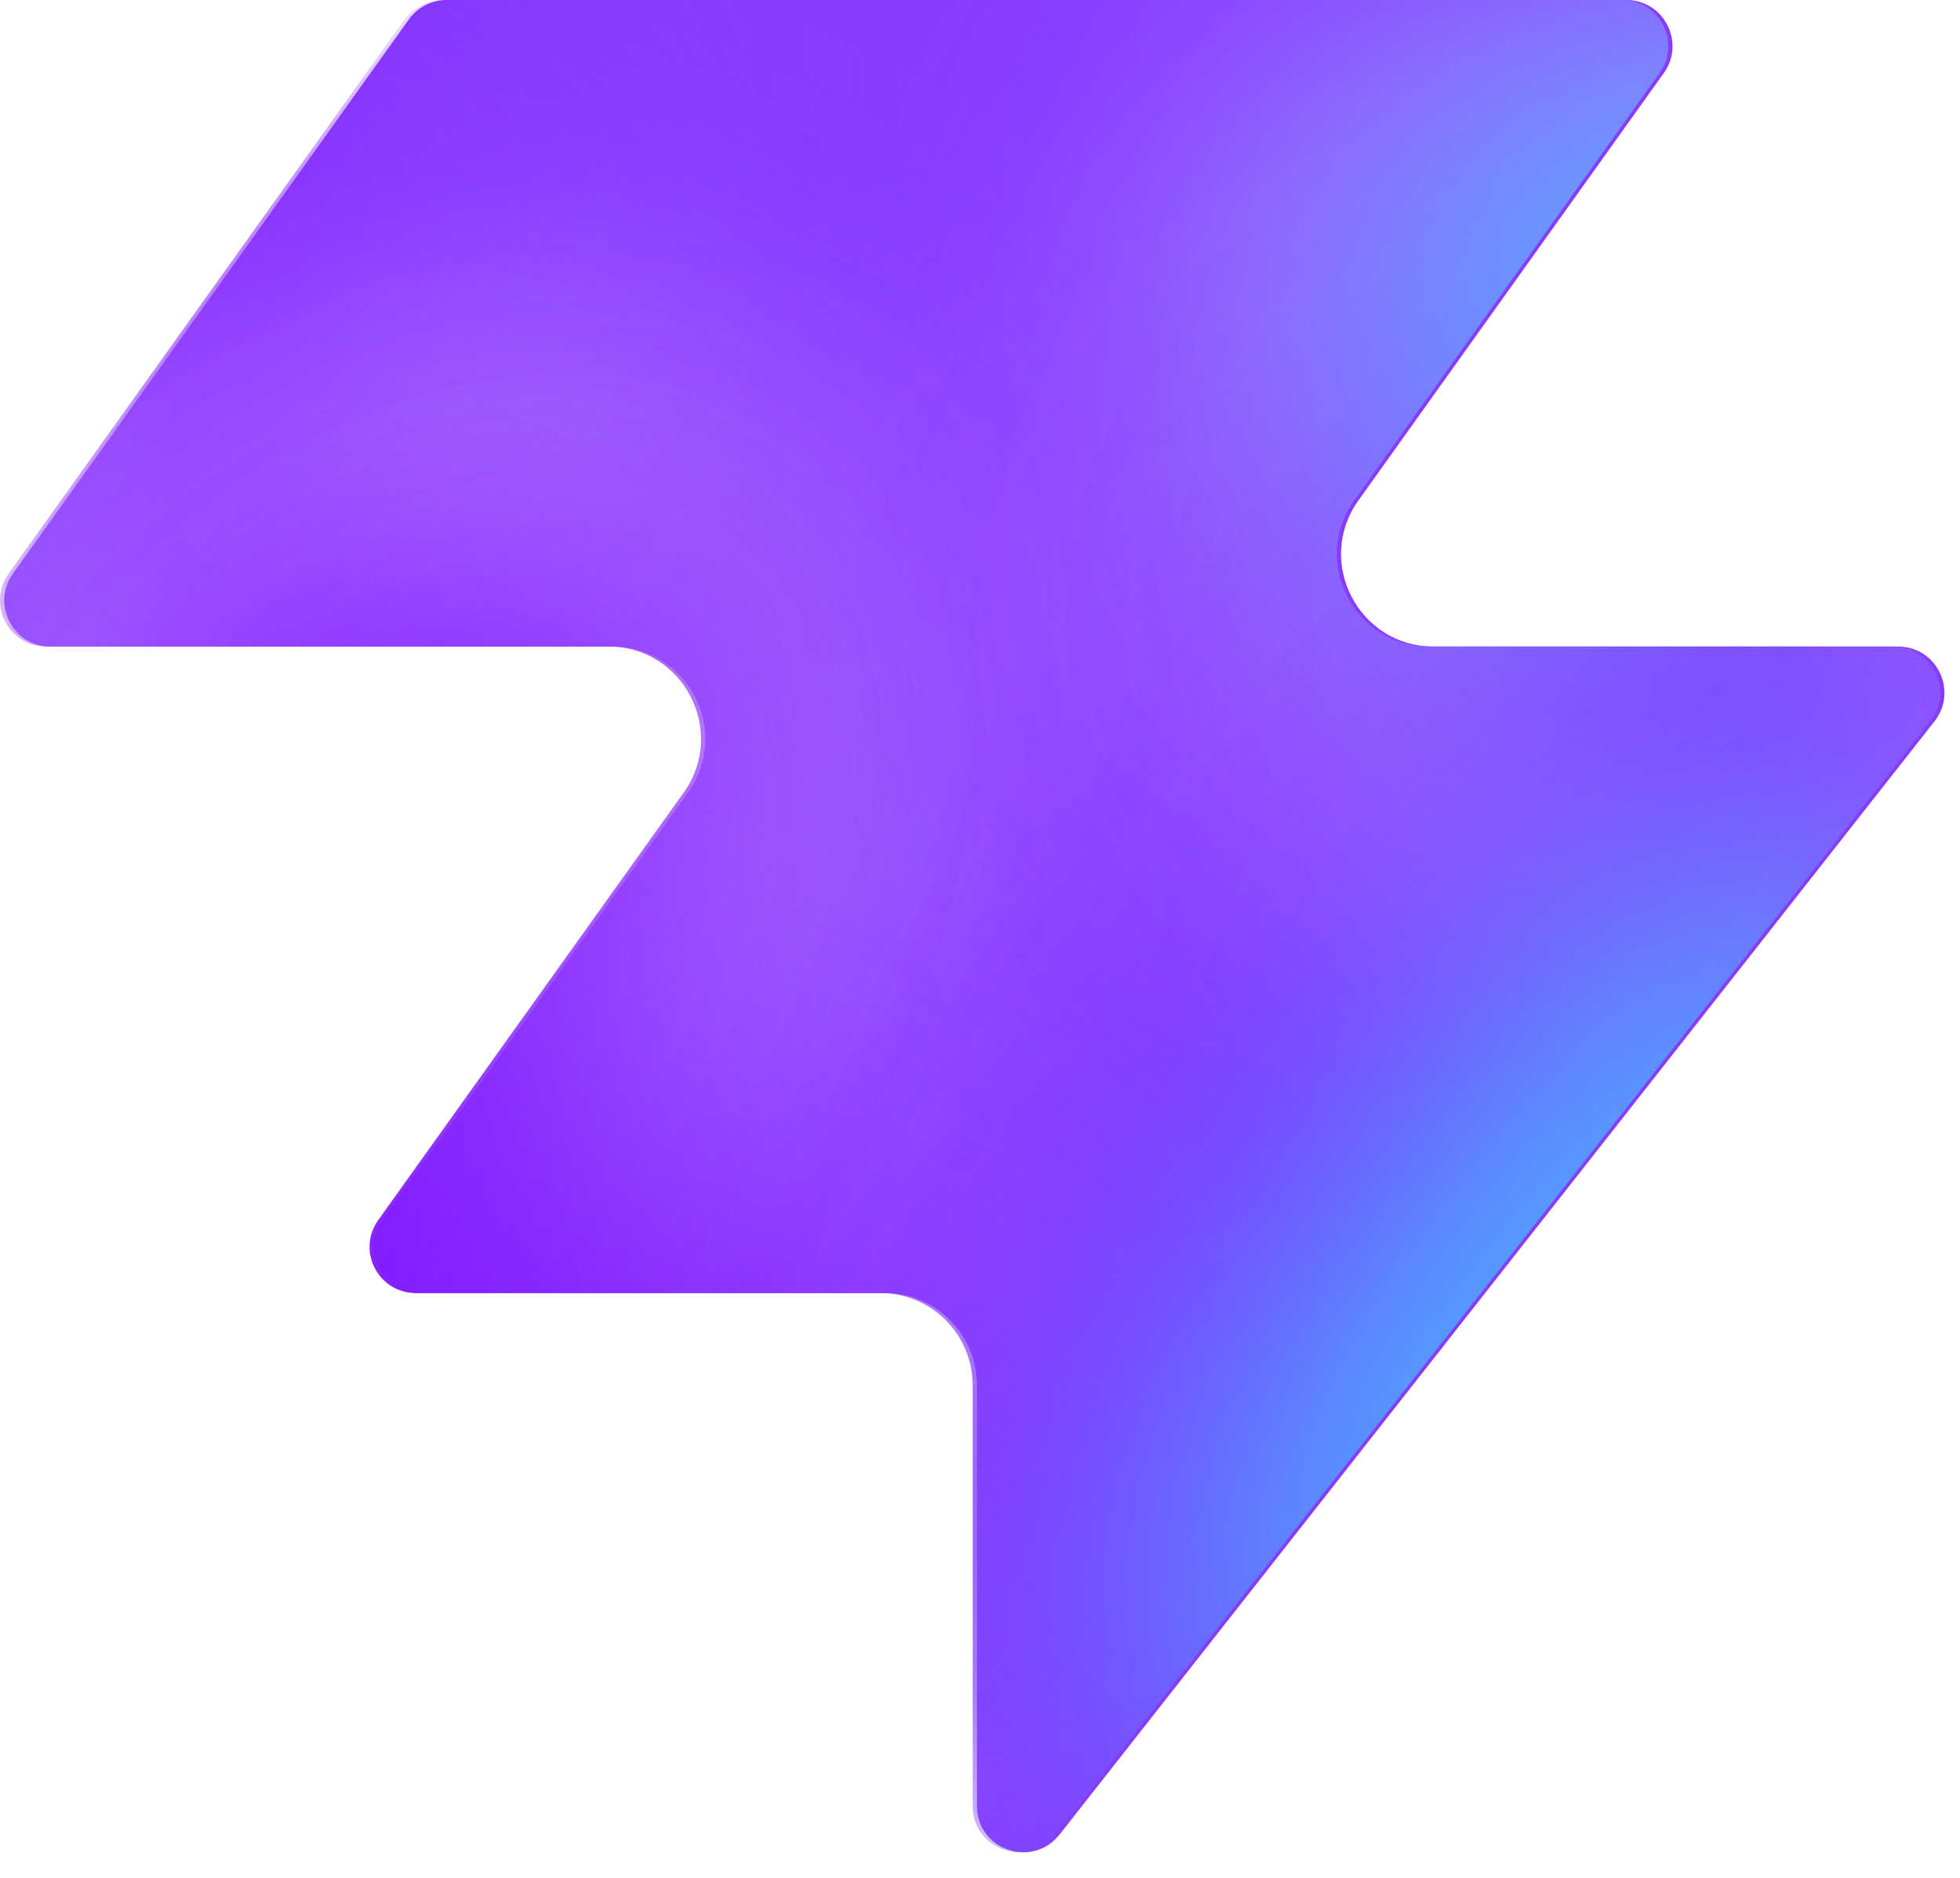
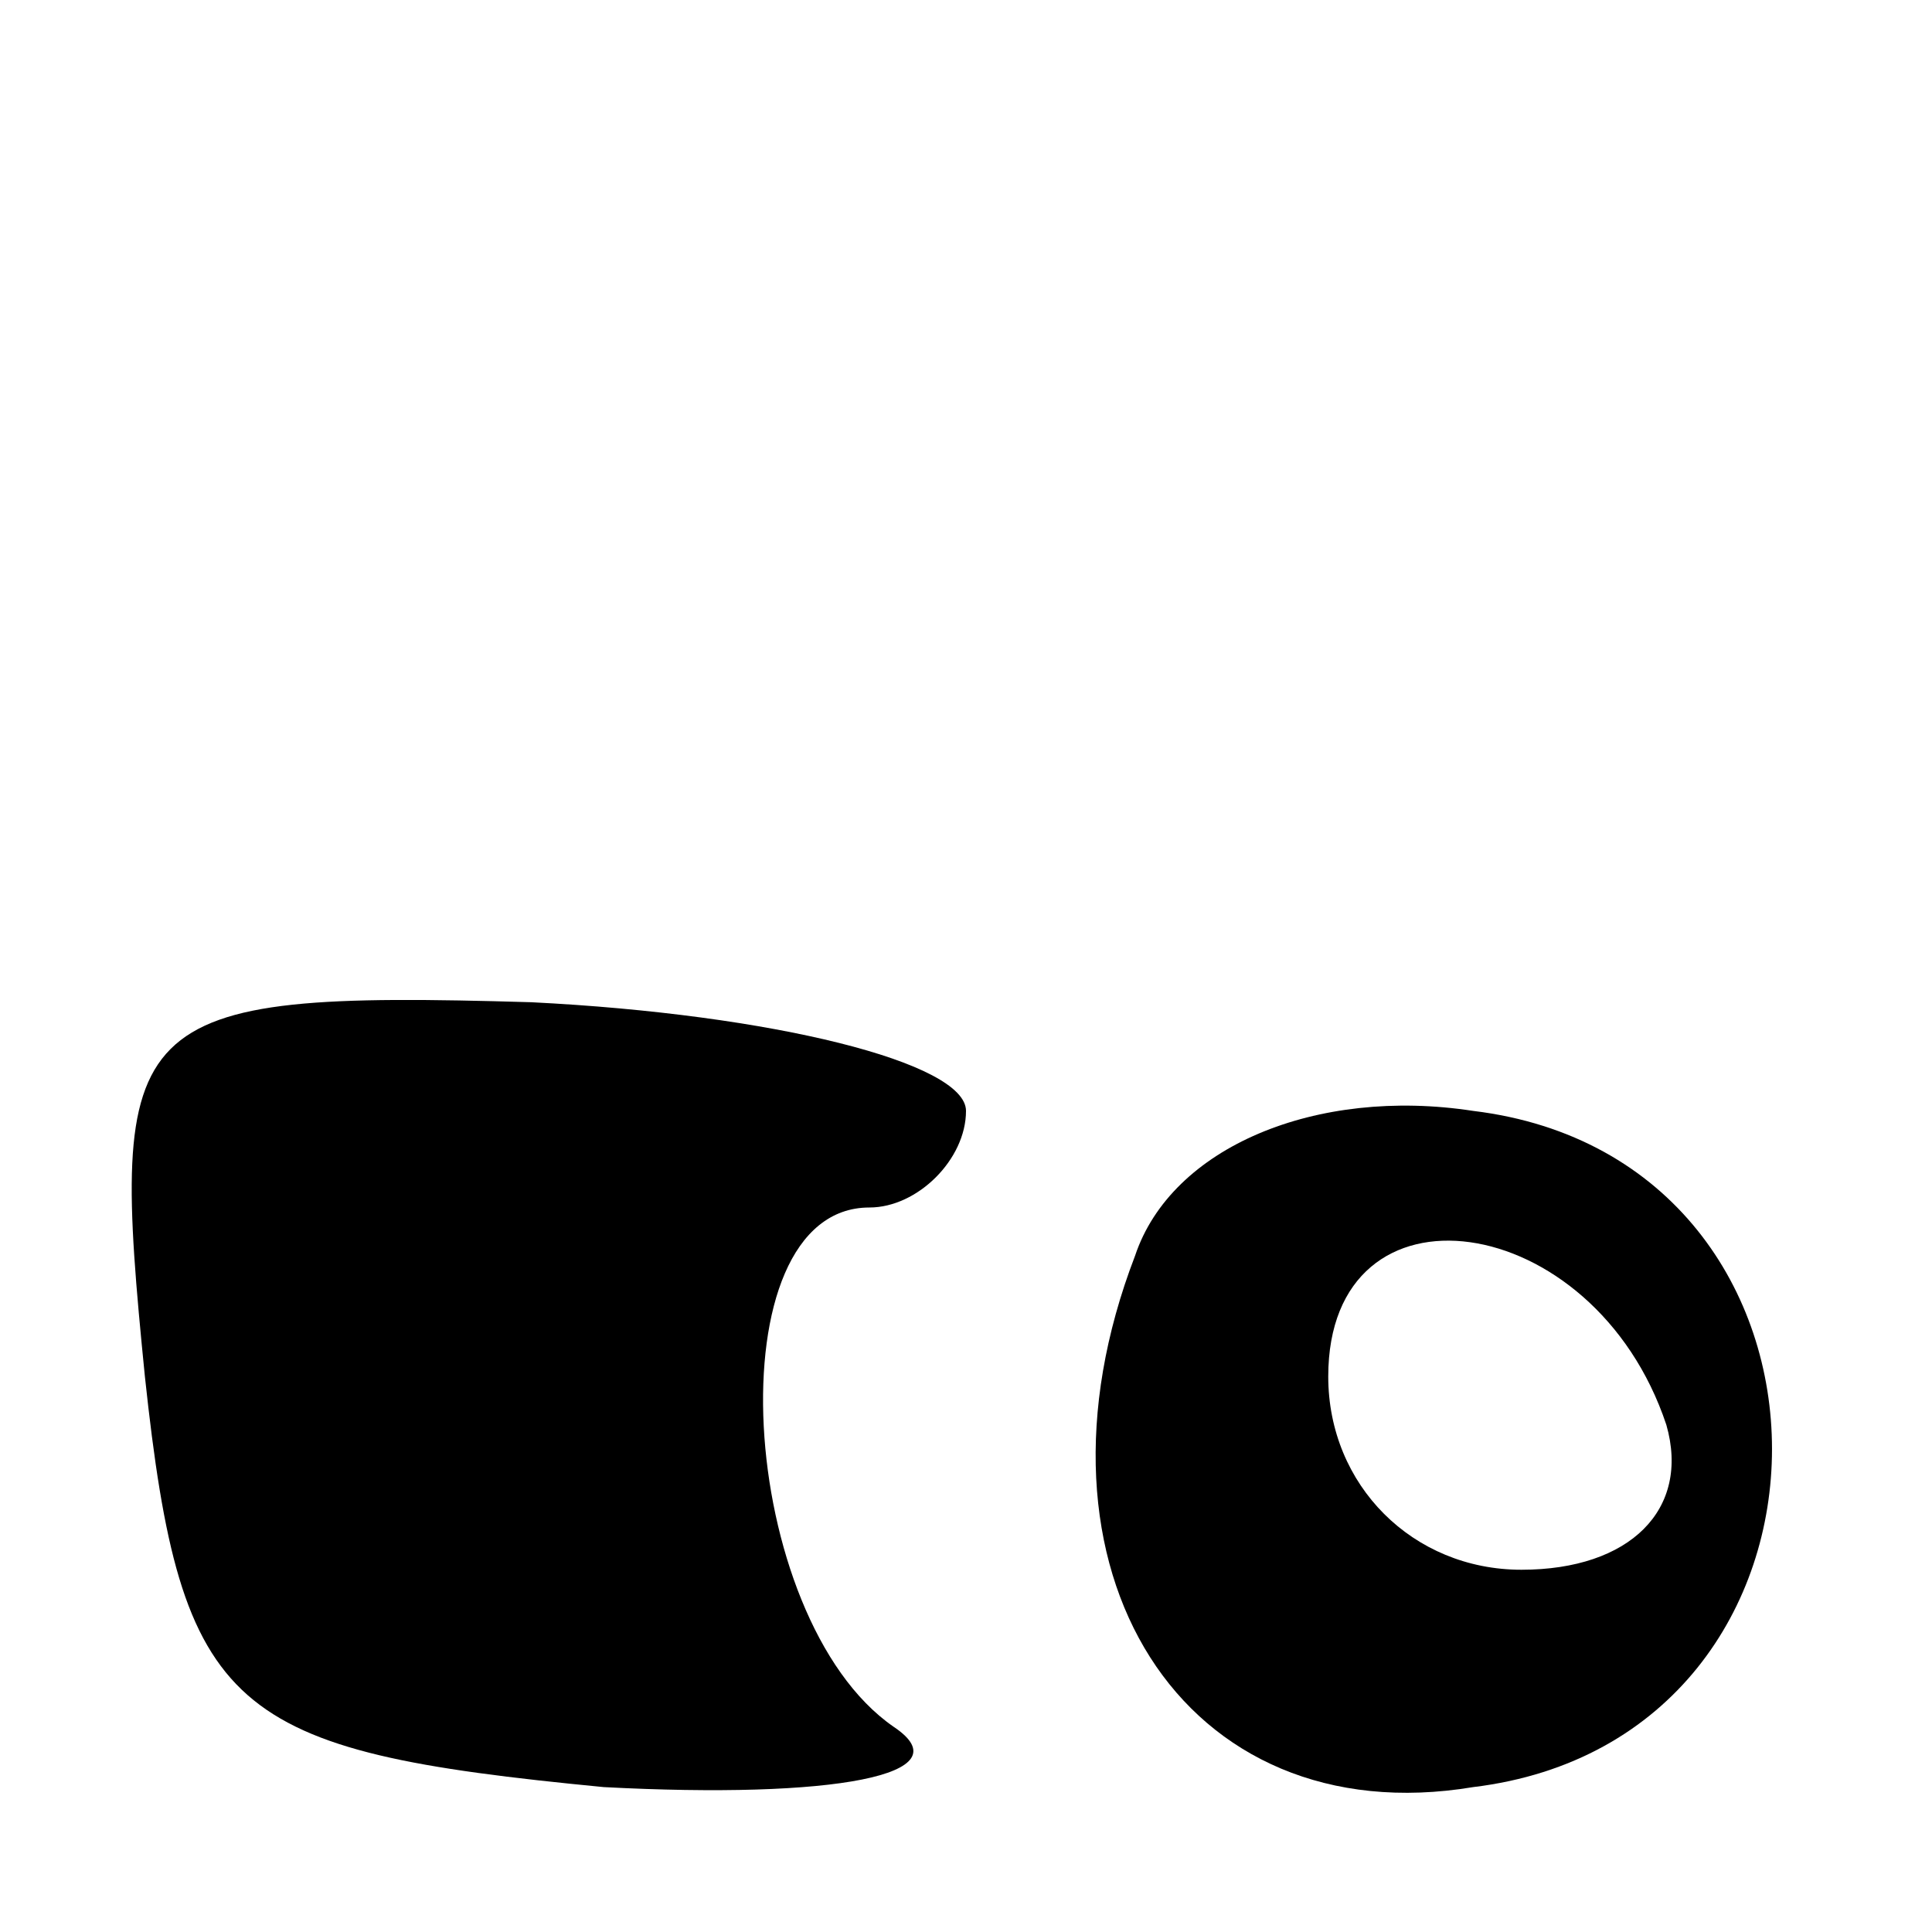
- <svg xmlns="http://www.w3.org/2000/svg" width="48" height="46" fill="none" viewBox="0 0 48 46">
-   <path fill="#863bff" d="M25.946 44.938c-.664.845-2.021.375-2.021-.698V33.937a2.26 2.26 0 0 0-2.262-2.262H10.287c-.92 0-1.456-1.04-.92-1.788l7.48-10.471c1.07-1.497 0-3.578-1.842-3.578H1.237c-.92 0-1.456-1.04-.92-1.788L10.013.474c.214-.297.556-.474.92-.474h28.894c.92 0 1.456 1.04.92 1.788l-7.48 10.471c-1.07 1.498 0 3.579 1.842 3.579h11.377c.943 0 1.473 1.088.89 1.83L25.947 44.94z" style="fill:#863bff;fill:color(display-p3 .525 .23 1);fill-opacity:1" />
-   <mask id="a" width="48" height="46" x="0" y="0" maskUnits="userSpaceOnUse" style="mask-type:alpha">
-     <path fill="#000" d="M25.842 44.938c-.664.844-2.021.375-2.021-.698V33.937a2.26 2.26 0 0 0-2.262-2.262H10.183c-.92 0-1.456-1.04-.92-1.788l7.48-10.471c1.07-1.498 0-3.579-1.842-3.579H1.133c-.92 0-1.456-1.04-.92-1.787L9.91.473c.214-.297.556-.474.92-.474h28.894c.92 0 1.456 1.04.92 1.788l-7.48 10.471c-1.07 1.498 0 3.578 1.842 3.578h11.377c.943 0 1.473 1.088.89 1.832L25.843 44.94z" style="fill:#000;fill-opacity:1" />
-   </mask>
-   <g mask="url(#a)">
-     <g filter="url(#b)">
-       <ellipse cx="5.508" cy="14.704" fill="#ede6ff" rx="5.508" ry="14.704" style="fill:#ede6ff;fill:color(display-p3 .927 .903 1);fill-opacity:1" transform="matrix(.00324 1 1 -.00324 -4.47 31.516)" />
-     </g>
-     <g filter="url(#c)">
-       <ellipse cx="10.399" cy="29.851" fill="#ede6ff" rx="10.399" ry="29.851" style="fill:#ede6ff;fill:color(display-p3 .927 .903 1);fill-opacity:1" transform="matrix(.00324 1 1 -.00324 -39.328 7.883)" />
-     </g>
-     <g filter="url(#d)">
-       <ellipse cx="5.508" cy="30.487" fill="#7e14ff" rx="5.508" ry="30.487" style="fill:#7e14ff;fill:color(display-p3 .492 .077 1);fill-opacity:1" transform="rotate(89.814 -25.913 -14.639)scale(1 -1)" />
-     </g>
-     <g filter="url(#e)">
-       <ellipse cx="5.508" cy="30.599" fill="#7e14ff" rx="5.508" ry="30.599" style="fill:#7e14ff;fill:color(display-p3 .492 .077 1);fill-opacity:1" transform="rotate(89.814 -32.644 -3.334)scale(1 -1)" />
-     </g>
-     <g filter="url(#f)">
-       <ellipse cx="5.508" cy="30.599" fill="#7e14ff" rx="5.508" ry="30.599" style="fill:#7e14ff;fill:color(display-p3 .492 .077 1);fill-opacity:1" transform="matrix(.00324 1 1 -.00324 -34.34 30.47)" />
-     </g>
-     <g filter="url(#g)">
-       <ellipse cx="14.072" cy="22.078" fill="#ede6ff" rx="14.072" ry="22.078" style="fill:#ede6ff;fill:color(display-p3 .927 .903 1);fill-opacity:1" transform="rotate(93.35 24.506 48.493)scale(-1 1)" />
-     </g>
-     <g filter="url(#h)">
-       <ellipse cx="3.47" cy="21.501" fill="#7e14ff" rx="3.47" ry="21.501" style="fill:#7e14ff;fill:color(display-p3 .492 .077 1);fill-opacity:1" transform="rotate(89.009 28.708 47.59)scale(-1 1)" />
-     </g>
-     <g filter="url(#i)">
-       <ellipse cx="3.47" cy="21.501" fill="#7e14ff" rx="3.47" ry="21.501" style="fill:#7e14ff;fill:color(display-p3 .492 .077 1);fill-opacity:1" transform="rotate(89.009 28.708 47.59)scale(-1 1)" />
-     </g>
-     <g filter="url(#j)">
-       <ellipse cx=".387" cy="8.972" fill="#7e14ff" rx="4.407" ry="29.108" style="fill:#7e14ff;fill:color(display-p3 .492 .077 1);fill-opacity:1" transform="rotate(39.51 .387 8.972)" />
-     </g>
-     <g filter="url(#k)">
-       <ellipse cx="47.523" cy="-6.092" fill="#7e14ff" rx="4.407" ry="29.108" style="fill:#7e14ff;fill:color(display-p3 .492 .077 1);fill-opacity:1" transform="rotate(37.892 47.523 -6.092)" />
-     </g>
-     <g filter="url(#l)">
-       <ellipse cx="41.412" cy="6.333" fill="#47bfff" rx="5.971" ry="9.665" style="fill:#47bfff;fill:color(display-p3 .28 .748 1);fill-opacity:1" transform="rotate(37.892 41.412 6.333)" />
-     </g>
-     <g filter="url(#m)">
-       <ellipse cx="-1.879" cy="38.332" fill="#7e14ff" rx="4.407" ry="29.108" style="fill:#7e14ff;fill:color(display-p3 .492 .077 1);fill-opacity:1" transform="rotate(37.892 -1.88 38.332)" />
-     </g>
-     <g filter="url(#n)">
-       <ellipse cx="-1.879" cy="38.332" fill="#7e14ff" rx="4.407" ry="29.108" style="fill:#7e14ff;fill:color(display-p3 .492 .077 1);fill-opacity:1" transform="rotate(37.892 -1.88 38.332)" />
-     </g>
-     <g filter="url(#o)">
-       <ellipse cx="35.651" cy="29.907" fill="#7e14ff" rx="4.407" ry="29.108" style="fill:#7e14ff;fill:color(display-p3 .492 .077 1);fill-opacity:1" transform="rotate(37.892 35.651 29.907)" />
-     </g>
-     <g filter="url(#p)">
-       <ellipse cx="38.418" cy="32.4" fill="#47bfff" rx="5.971" ry="15.297" style="fill:#47bfff;fill:color(display-p3 .28 .748 1);fill-opacity:1" transform="rotate(37.892 38.418 32.4)" />
-     </g>
+ <svg xmlns="http://www.w3.org/2000/svg" version="1.0" width="16pt" height="16pt" viewBox="0 0 16 16" preserveAspectRatio="xMidYMid meet">
+   <g transform="translate(0,16) scale(0.1,-0.1)" fill="#000000" stroke="none">
+     <path d="M12 46 c3 -28 7 -31 38 -34 19 -1 30 1 24 5 -13 9 -15 43 -2 43 4 0 8 4 8 8 0 4 -16 8 -36 9 -34 1 -35 -1 -32 -31z" />
+     <path d="M94 56 c-10 -26 4 -48 28 -44 33 4 33 52 0 56 -13 2 -25 -3 -28 -12z m44 -14 c2 -7 -3 -12 -12 -12 -9 0 -16 7 -16 16 0 17 22 14 28 -4z" />
  </g>
-   <defs>
-     <filter id="b" width="60.045" height="41.654" x="-19.77" y="16.149" color-interpolation-filters="sRGB" filterUnits="userSpaceOnUse">
-       <feFlood flood-opacity="0" result="BackgroundImageFix" />
-       <feBlend in="SourceGraphic" in2="BackgroundImageFix" result="shape" />
-       <feGaussianBlur result="effect1_foregroundBlur_2002_17158" stdDeviation="7.659" />
-     </filter>
-     <filter id="c" width="90.34" height="51.437" x="-54.613" y="-7.533" color-interpolation-filters="sRGB" filterUnits="userSpaceOnUse">
-       <feFlood flood-opacity="0" result="BackgroundImageFix" />
-       <feBlend in="SourceGraphic" in2="BackgroundImageFix" result="shape" />
-       <feGaussianBlur result="effect1_foregroundBlur_2002_17158" stdDeviation="7.659" />
-     </filter>
-     <filter id="d" width="79.355" height="29.4" x="-49.64" y="2.03" color-interpolation-filters="sRGB" filterUnits="userSpaceOnUse">
-       <feFlood flood-opacity="0" result="BackgroundImageFix" />
-       <feBlend in="SourceGraphic" in2="BackgroundImageFix" result="shape" />
-       <feGaussianBlur result="effect1_foregroundBlur_2002_17158" stdDeviation="4.596" />
-     </filter>
-     <filter id="e" width="79.579" height="29.4" x="-45.045" y="20.029" color-interpolation-filters="sRGB" filterUnits="userSpaceOnUse">
-       <feFlood flood-opacity="0" result="BackgroundImageFix" />
-       <feBlend in="SourceGraphic" in2="BackgroundImageFix" result="shape" />
-       <feGaussianBlur result="effect1_foregroundBlur_2002_17158" stdDeviation="4.596" />
-     </filter>
-     <filter id="f" width="79.579" height="29.4" x="-43.513" y="21.178" color-interpolation-filters="sRGB" filterUnits="userSpaceOnUse">
-       <feFlood flood-opacity="0" result="BackgroundImageFix" />
-       <feBlend in="SourceGraphic" in2="BackgroundImageFix" result="shape" />
-       <feGaussianBlur result="effect1_foregroundBlur_2002_17158" stdDeviation="4.596" />
-     </filter>
-     <filter id="g" width="74.749" height="58.852" x="15.756" y="-17.901" color-interpolation-filters="sRGB" filterUnits="userSpaceOnUse">
-       <feFlood flood-opacity="0" result="BackgroundImageFix" />
-       <feBlend in="SourceGraphic" in2="BackgroundImageFix" result="shape" />
-       <feGaussianBlur result="effect1_foregroundBlur_2002_17158" stdDeviation="7.659" />
-     </filter>
-     <filter id="h" width="61.377" height="25.362" x="23.548" y="2.284" color-interpolation-filters="sRGB" filterUnits="userSpaceOnUse">
-       <feFlood flood-opacity="0" result="BackgroundImageFix" />
-       <feBlend in="SourceGraphic" in2="BackgroundImageFix" result="shape" />
-       <feGaussianBlur result="effect1_foregroundBlur_2002_17158" stdDeviation="4.596" />
-     </filter>
-     <filter id="i" width="61.377" height="25.362" x="23.548" y="2.284" color-interpolation-filters="sRGB" filterUnits="userSpaceOnUse">
-       <feFlood flood-opacity="0" result="BackgroundImageFix" />
-       <feBlend in="SourceGraphic" in2="BackgroundImageFix" result="shape" />
-       <feGaussianBlur result="effect1_foregroundBlur_2002_17158" stdDeviation="4.596" />
-     </filter>
-     <filter id="j" width="56.045" height="63.649" x="-27.636" y="-22.853" color-interpolation-filters="sRGB" filterUnits="userSpaceOnUse">
-       <feFlood flood-opacity="0" result="BackgroundImageFix" />
-       <feBlend in="SourceGraphic" in2="BackgroundImageFix" result="shape" />
-       <feGaussianBlur result="effect1_foregroundBlur_2002_17158" stdDeviation="4.596" />
-     </filter>
-     <filter id="k" width="54.814" height="64.646" x="20.116" y="-38.415" color-interpolation-filters="sRGB" filterUnits="userSpaceOnUse">
-       <feFlood flood-opacity="0" result="BackgroundImageFix" />
-       <feBlend in="SourceGraphic" in2="BackgroundImageFix" result="shape" />
-       <feGaussianBlur result="effect1_foregroundBlur_2002_17158" stdDeviation="4.596" />
-     </filter>
-     <filter id="l" width="33.541" height="35.313" x="24.641" y="-11.323" color-interpolation-filters="sRGB" filterUnits="userSpaceOnUse">
-       <feFlood flood-opacity="0" result="BackgroundImageFix" />
-       <feBlend in="SourceGraphic" in2="BackgroundImageFix" result="shape" />
-       <feGaussianBlur result="effect1_foregroundBlur_2002_17158" stdDeviation="4.596" />
-     </filter>
-     <filter id="m" width="54.814" height="64.646" x="-29.286" y="6.009" color-interpolation-filters="sRGB" filterUnits="userSpaceOnUse">
-       <feFlood flood-opacity="0" result="BackgroundImageFix" />
-       <feBlend in="SourceGraphic" in2="BackgroundImageFix" result="shape" />
-       <feGaussianBlur result="effect1_foregroundBlur_2002_17158" stdDeviation="4.596" />
-     </filter>
-     <filter id="n" width="54.814" height="64.646" x="-29.286" y="6.009" color-interpolation-filters="sRGB" filterUnits="userSpaceOnUse">
-       <feFlood flood-opacity="0" result="BackgroundImageFix" />
-       <feBlend in="SourceGraphic" in2="BackgroundImageFix" result="shape" />
-       <feGaussianBlur result="effect1_foregroundBlur_2002_17158" stdDeviation="4.596" />
-     </filter>
-     <filter id="o" width="54.814" height="64.646" x="8.244" y="-2.416" color-interpolation-filters="sRGB" filterUnits="userSpaceOnUse">
-       <feFlood flood-opacity="0" result="BackgroundImageFix" />
-       <feBlend in="SourceGraphic" in2="BackgroundImageFix" result="shape" />
-       <feGaussianBlur result="effect1_foregroundBlur_2002_17158" stdDeviation="4.596" />
-     </filter>
-     <filter id="p" width="39.409" height="43.623" x="18.713" y="10.588" color-interpolation-filters="sRGB" filterUnits="userSpaceOnUse">
-       <feFlood flood-opacity="0" result="BackgroundImageFix" />
-       <feBlend in="SourceGraphic" in2="BackgroundImageFix" result="shape" />
-       <feGaussianBlur result="effect1_foregroundBlur_2002_17158" stdDeviation="4.596" />
-     </filter>
-   </defs>
</svg>
